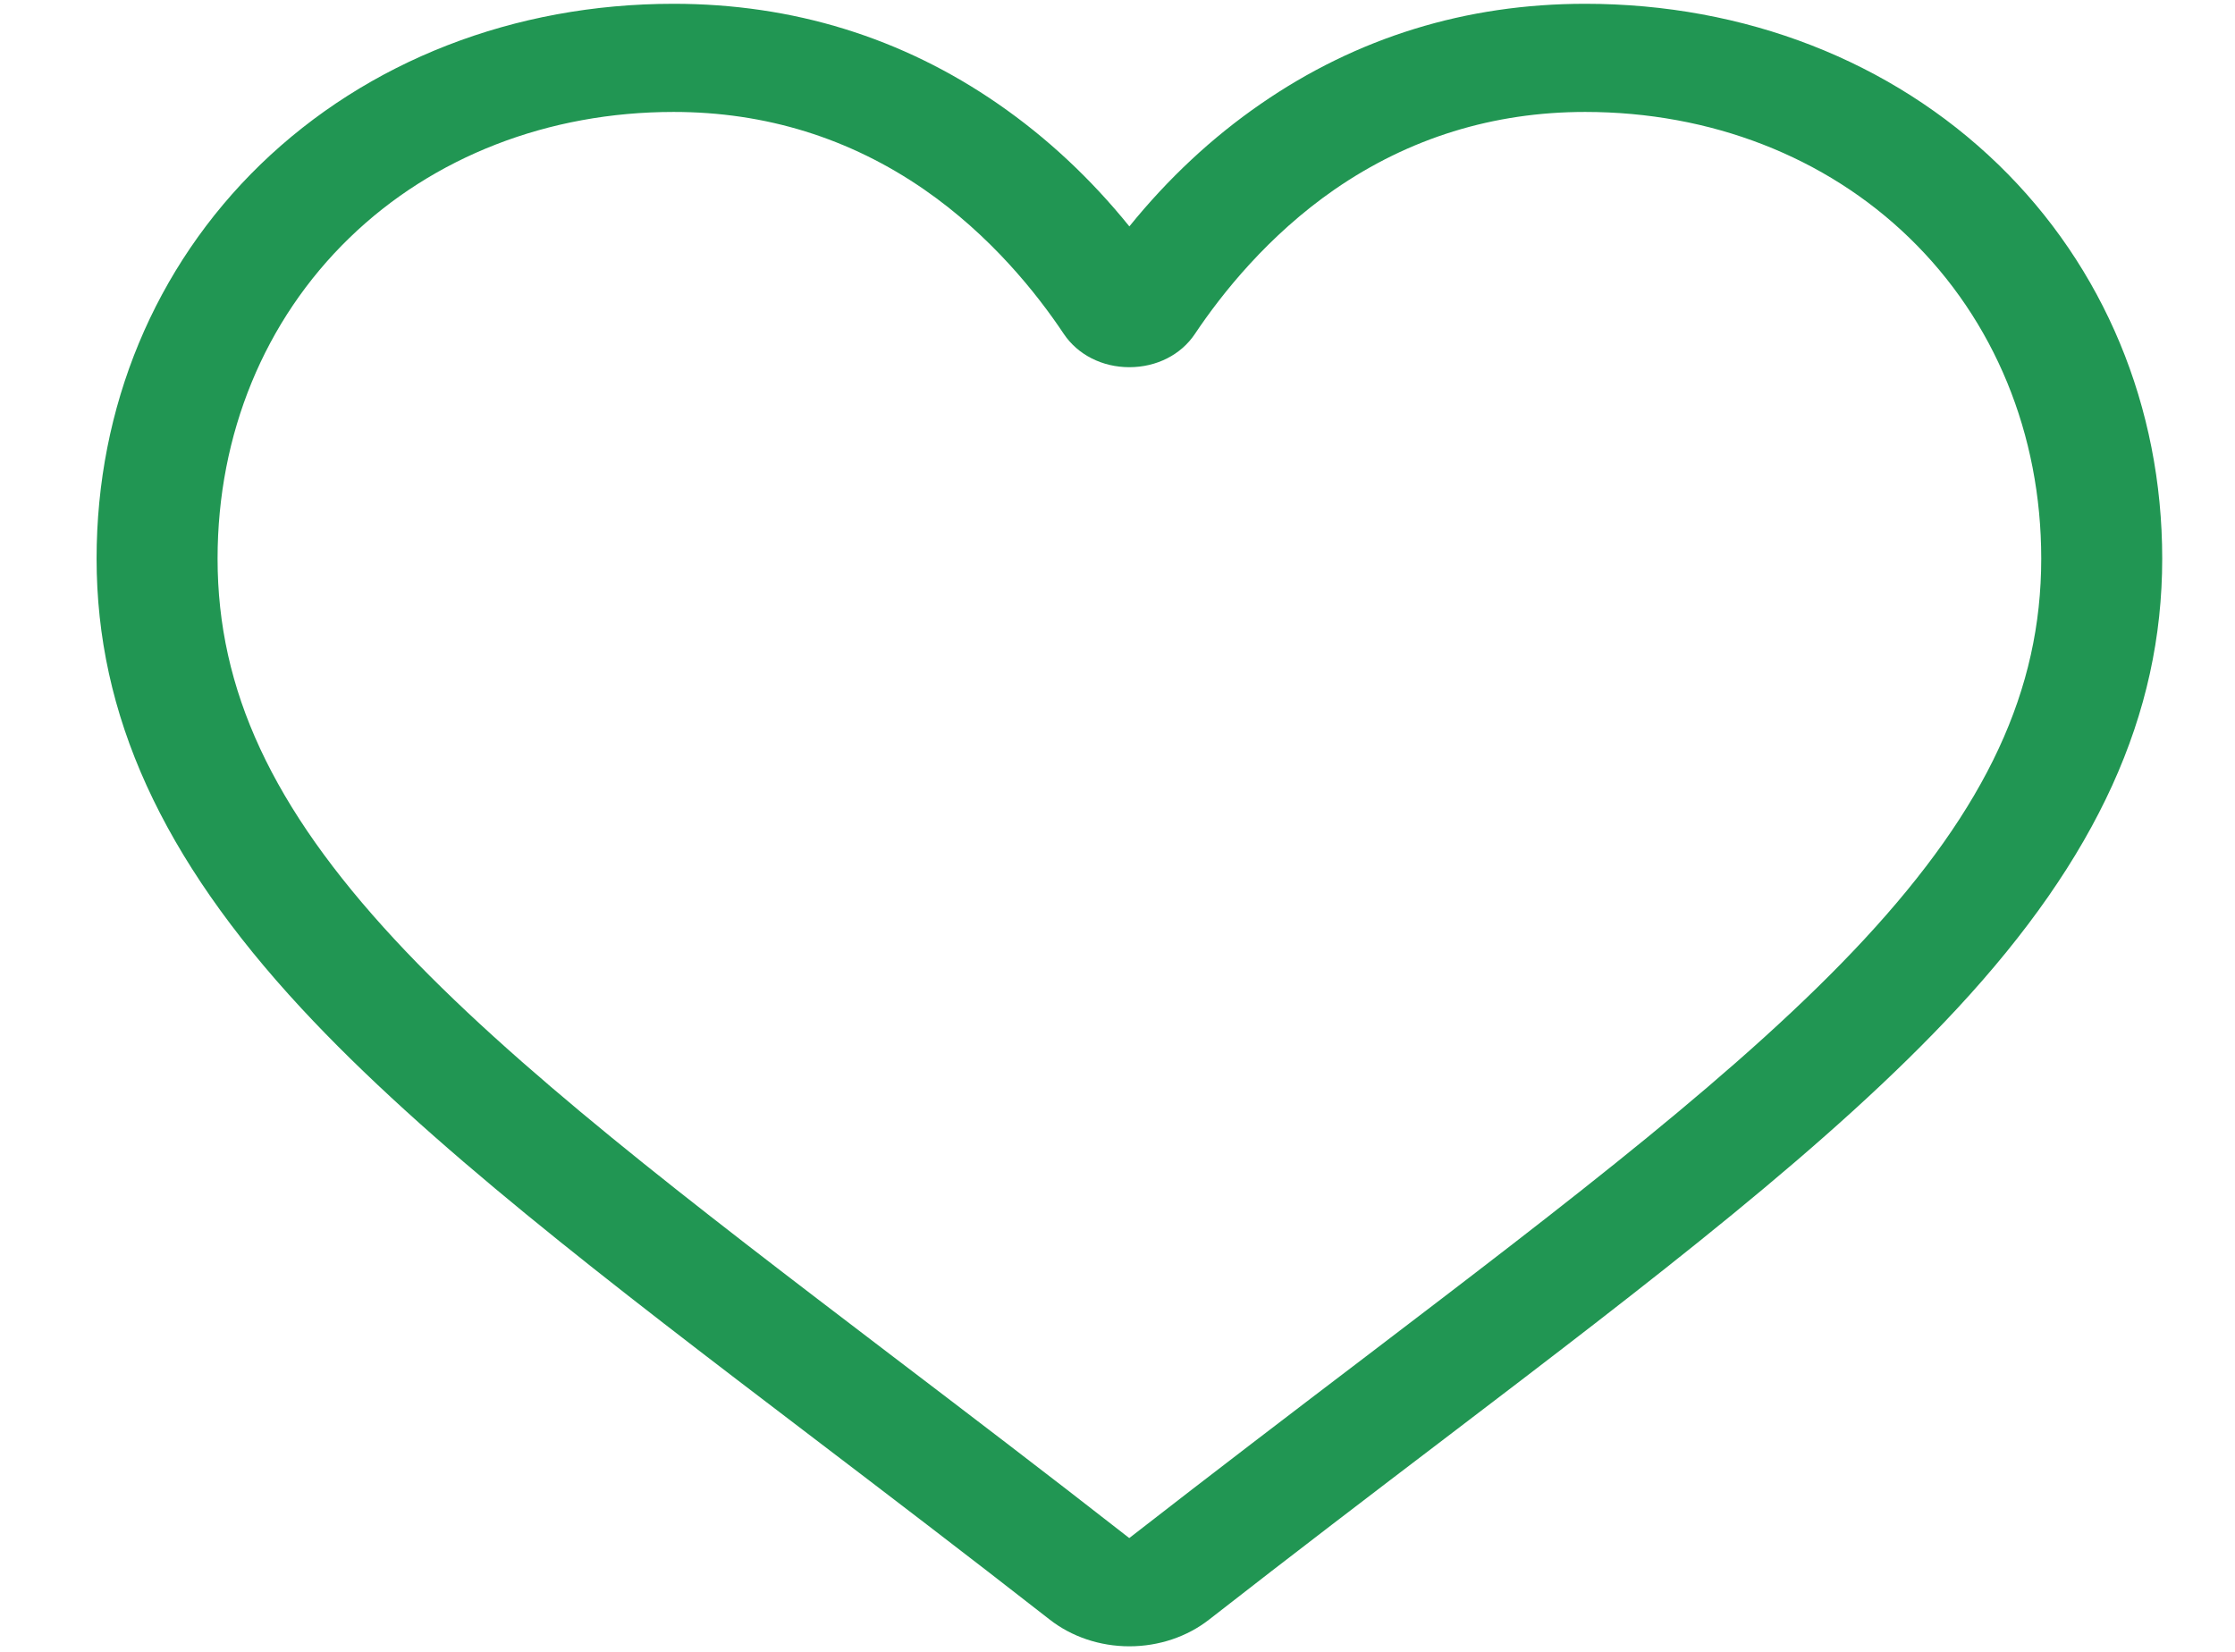
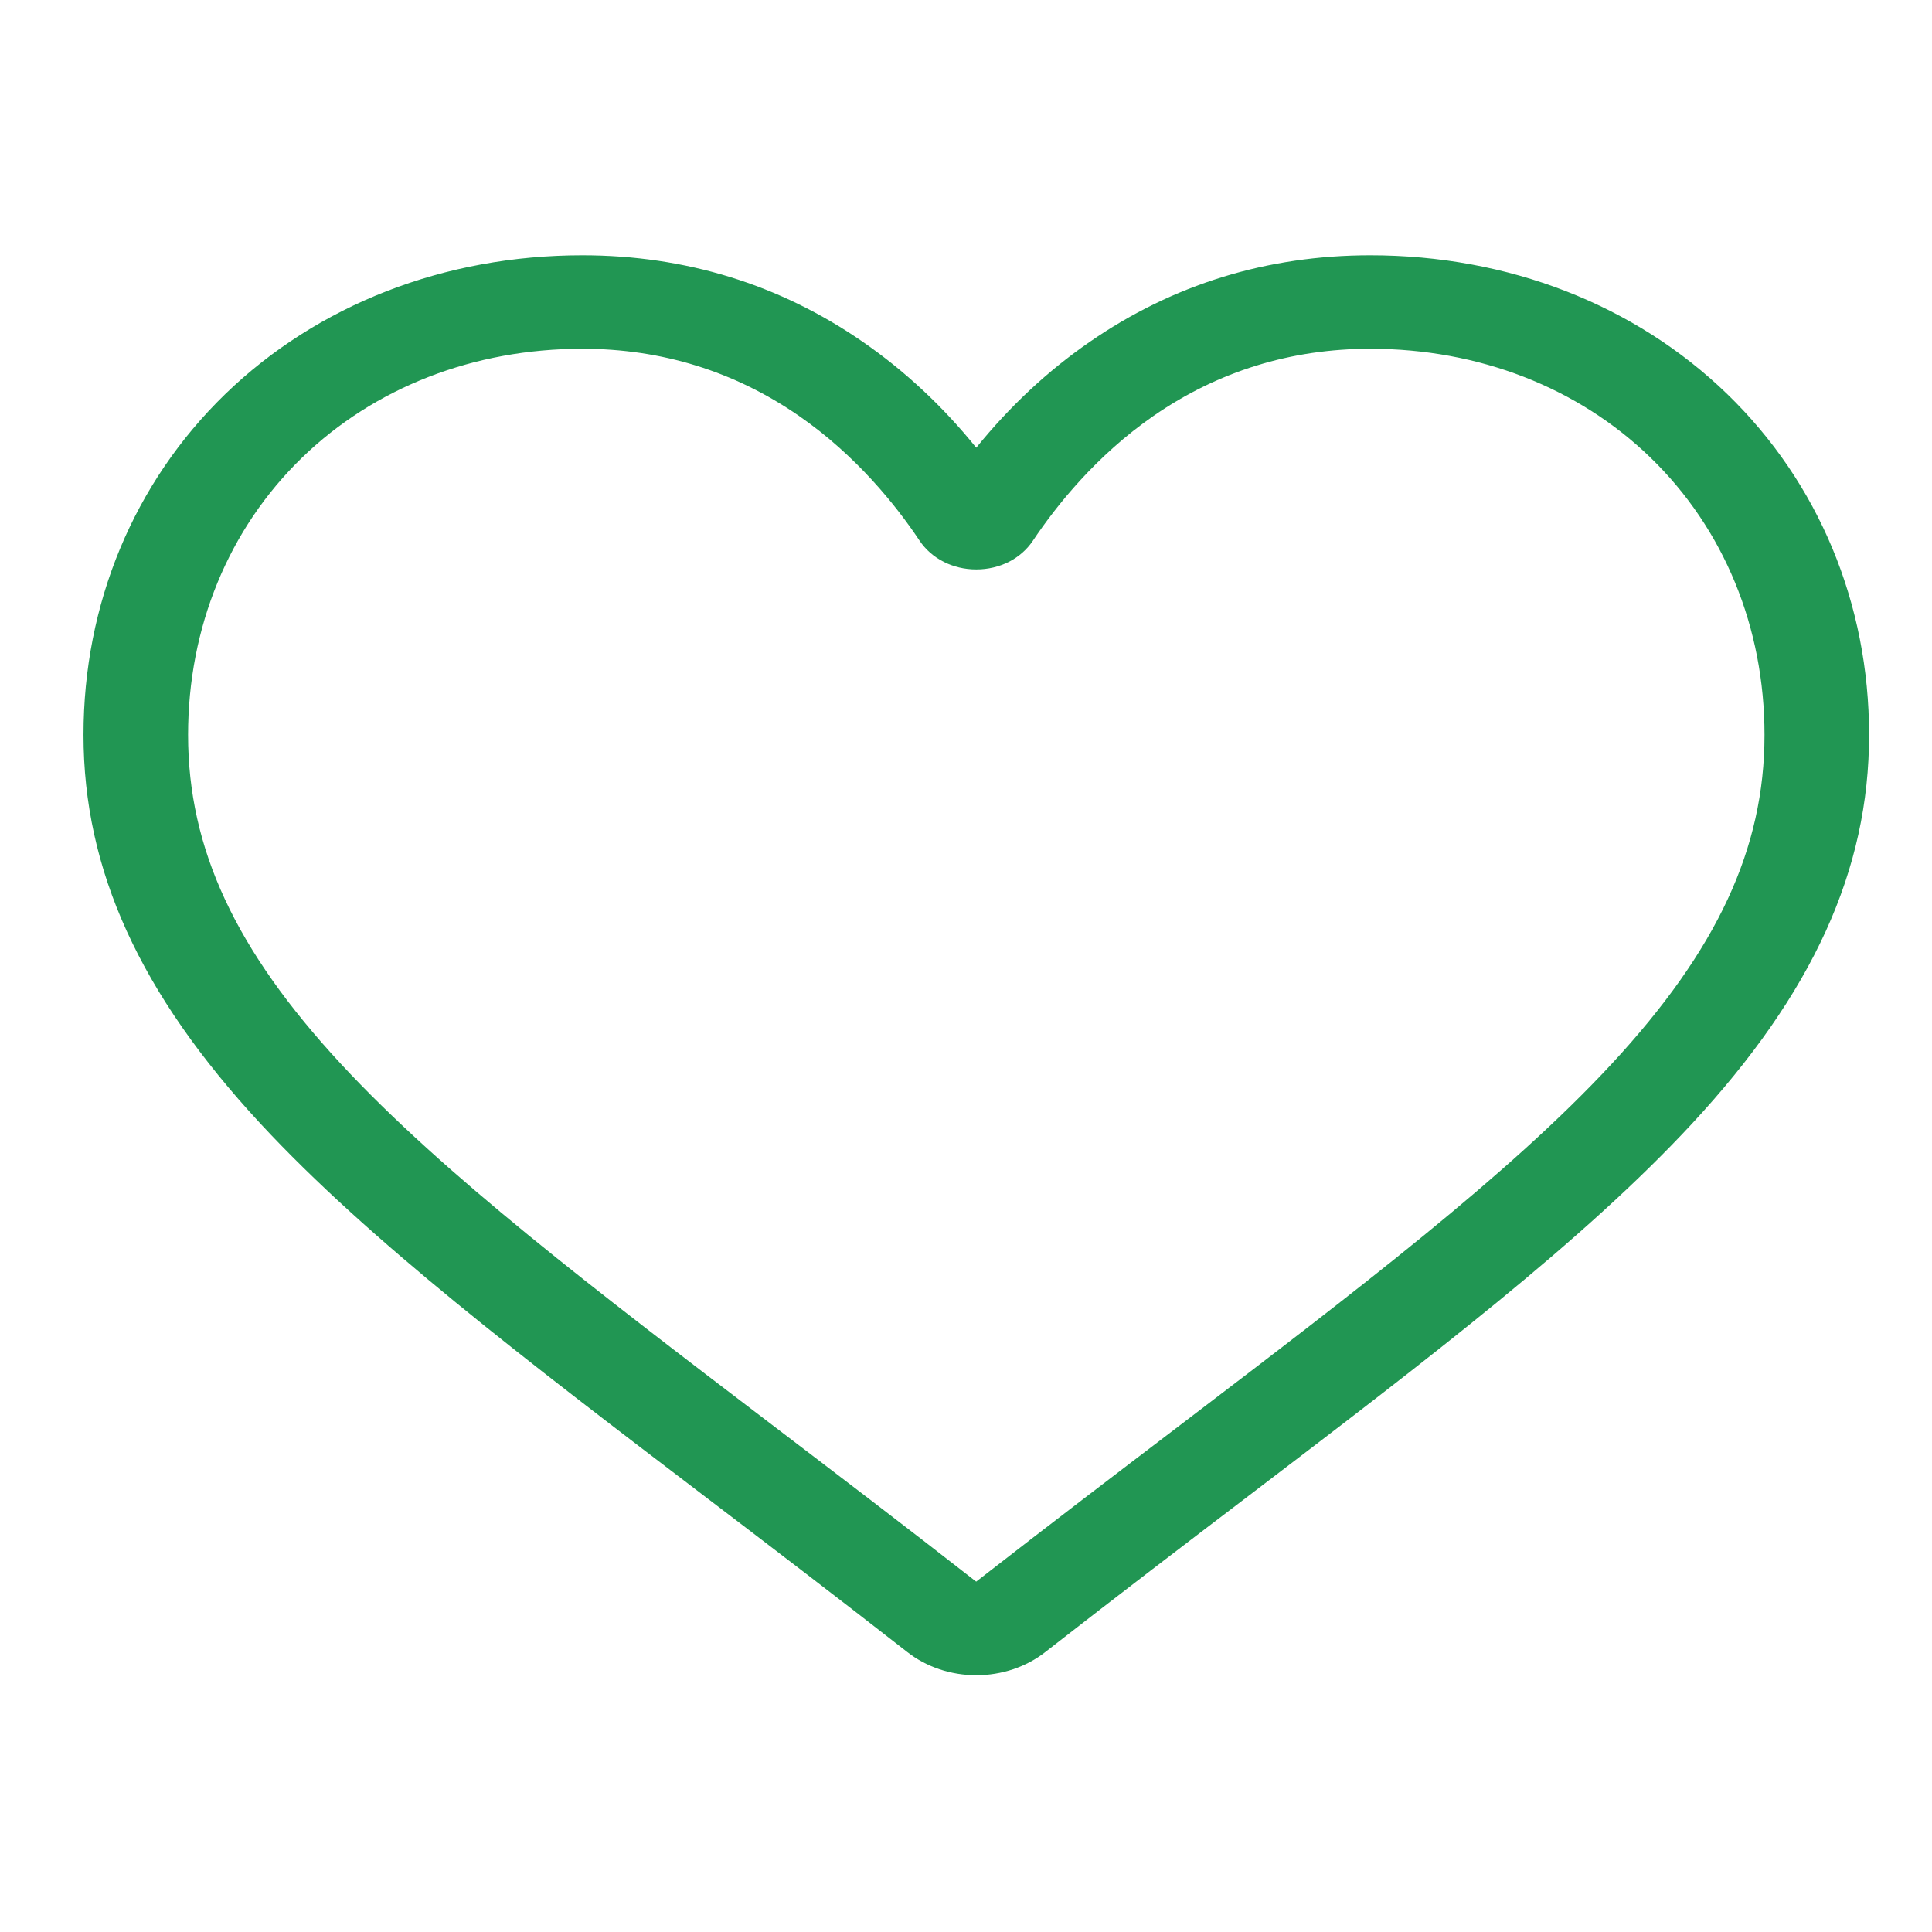
- <svg xmlns="http://www.w3.org/2000/svg" width="23" height="17" viewBox="0 0 23 17" fill="none">
+ <svg xmlns="http://www.w3.org/2000/svg" width="23" height="23" viewBox="0 0 23 17" fill="none">
  <path d="M11.622 16.943C11.32 16.943 11.028 16.845 10.801 16.667C9.942 15.996 9.114 15.365 8.384 14.809L8.38 14.806C6.238 13.175 4.389 11.766 3.102 10.378C1.664 8.827 0.994 7.356 0.994 5.749C0.994 4.188 1.593 2.748 2.68 1.693C3.781 0.627 5.291 0.039 6.932 0.039C8.159 0.039 9.283 0.386 10.272 1.07C10.771 1.415 11.224 1.837 11.622 2.33C12.021 1.837 12.473 1.415 12.973 1.07C13.962 0.386 15.086 0.039 16.313 0.039C17.954 0.039 19.464 0.627 20.564 1.693C21.652 2.748 22.251 4.188 22.251 5.749C22.251 7.356 21.581 8.827 20.142 10.378C18.856 11.766 17.007 13.175 14.866 14.806C14.134 15.363 13.305 15.995 12.444 16.667C12.217 16.845 11.925 16.943 11.622 16.943ZM6.932 1.152C5.643 1.152 4.458 1.612 3.596 2.448C2.721 3.296 2.239 4.468 2.239 5.749C2.239 7.101 2.801 8.309 4.061 9.668C5.279 10.982 7.09 12.361 9.187 13.959L9.191 13.962C9.924 14.52 10.756 15.153 11.621 15.829C12.491 15.152 13.323 14.518 14.058 13.959C16.155 12.361 17.966 10.982 19.184 9.668C20.444 8.309 21.006 7.101 21.006 5.749C21.006 4.468 20.524 3.296 19.649 2.448C18.787 1.612 17.602 1.152 16.313 1.152C15.368 1.152 14.5 1.421 13.734 1.95C13.052 2.422 12.576 3.019 12.297 3.436C12.154 3.651 11.902 3.779 11.622 3.779C11.343 3.779 11.091 3.651 10.947 3.436C10.669 3.019 10.193 2.422 9.51 1.95C8.744 1.421 7.877 1.152 6.932 1.152Z" fill="#219653" />
</svg>
